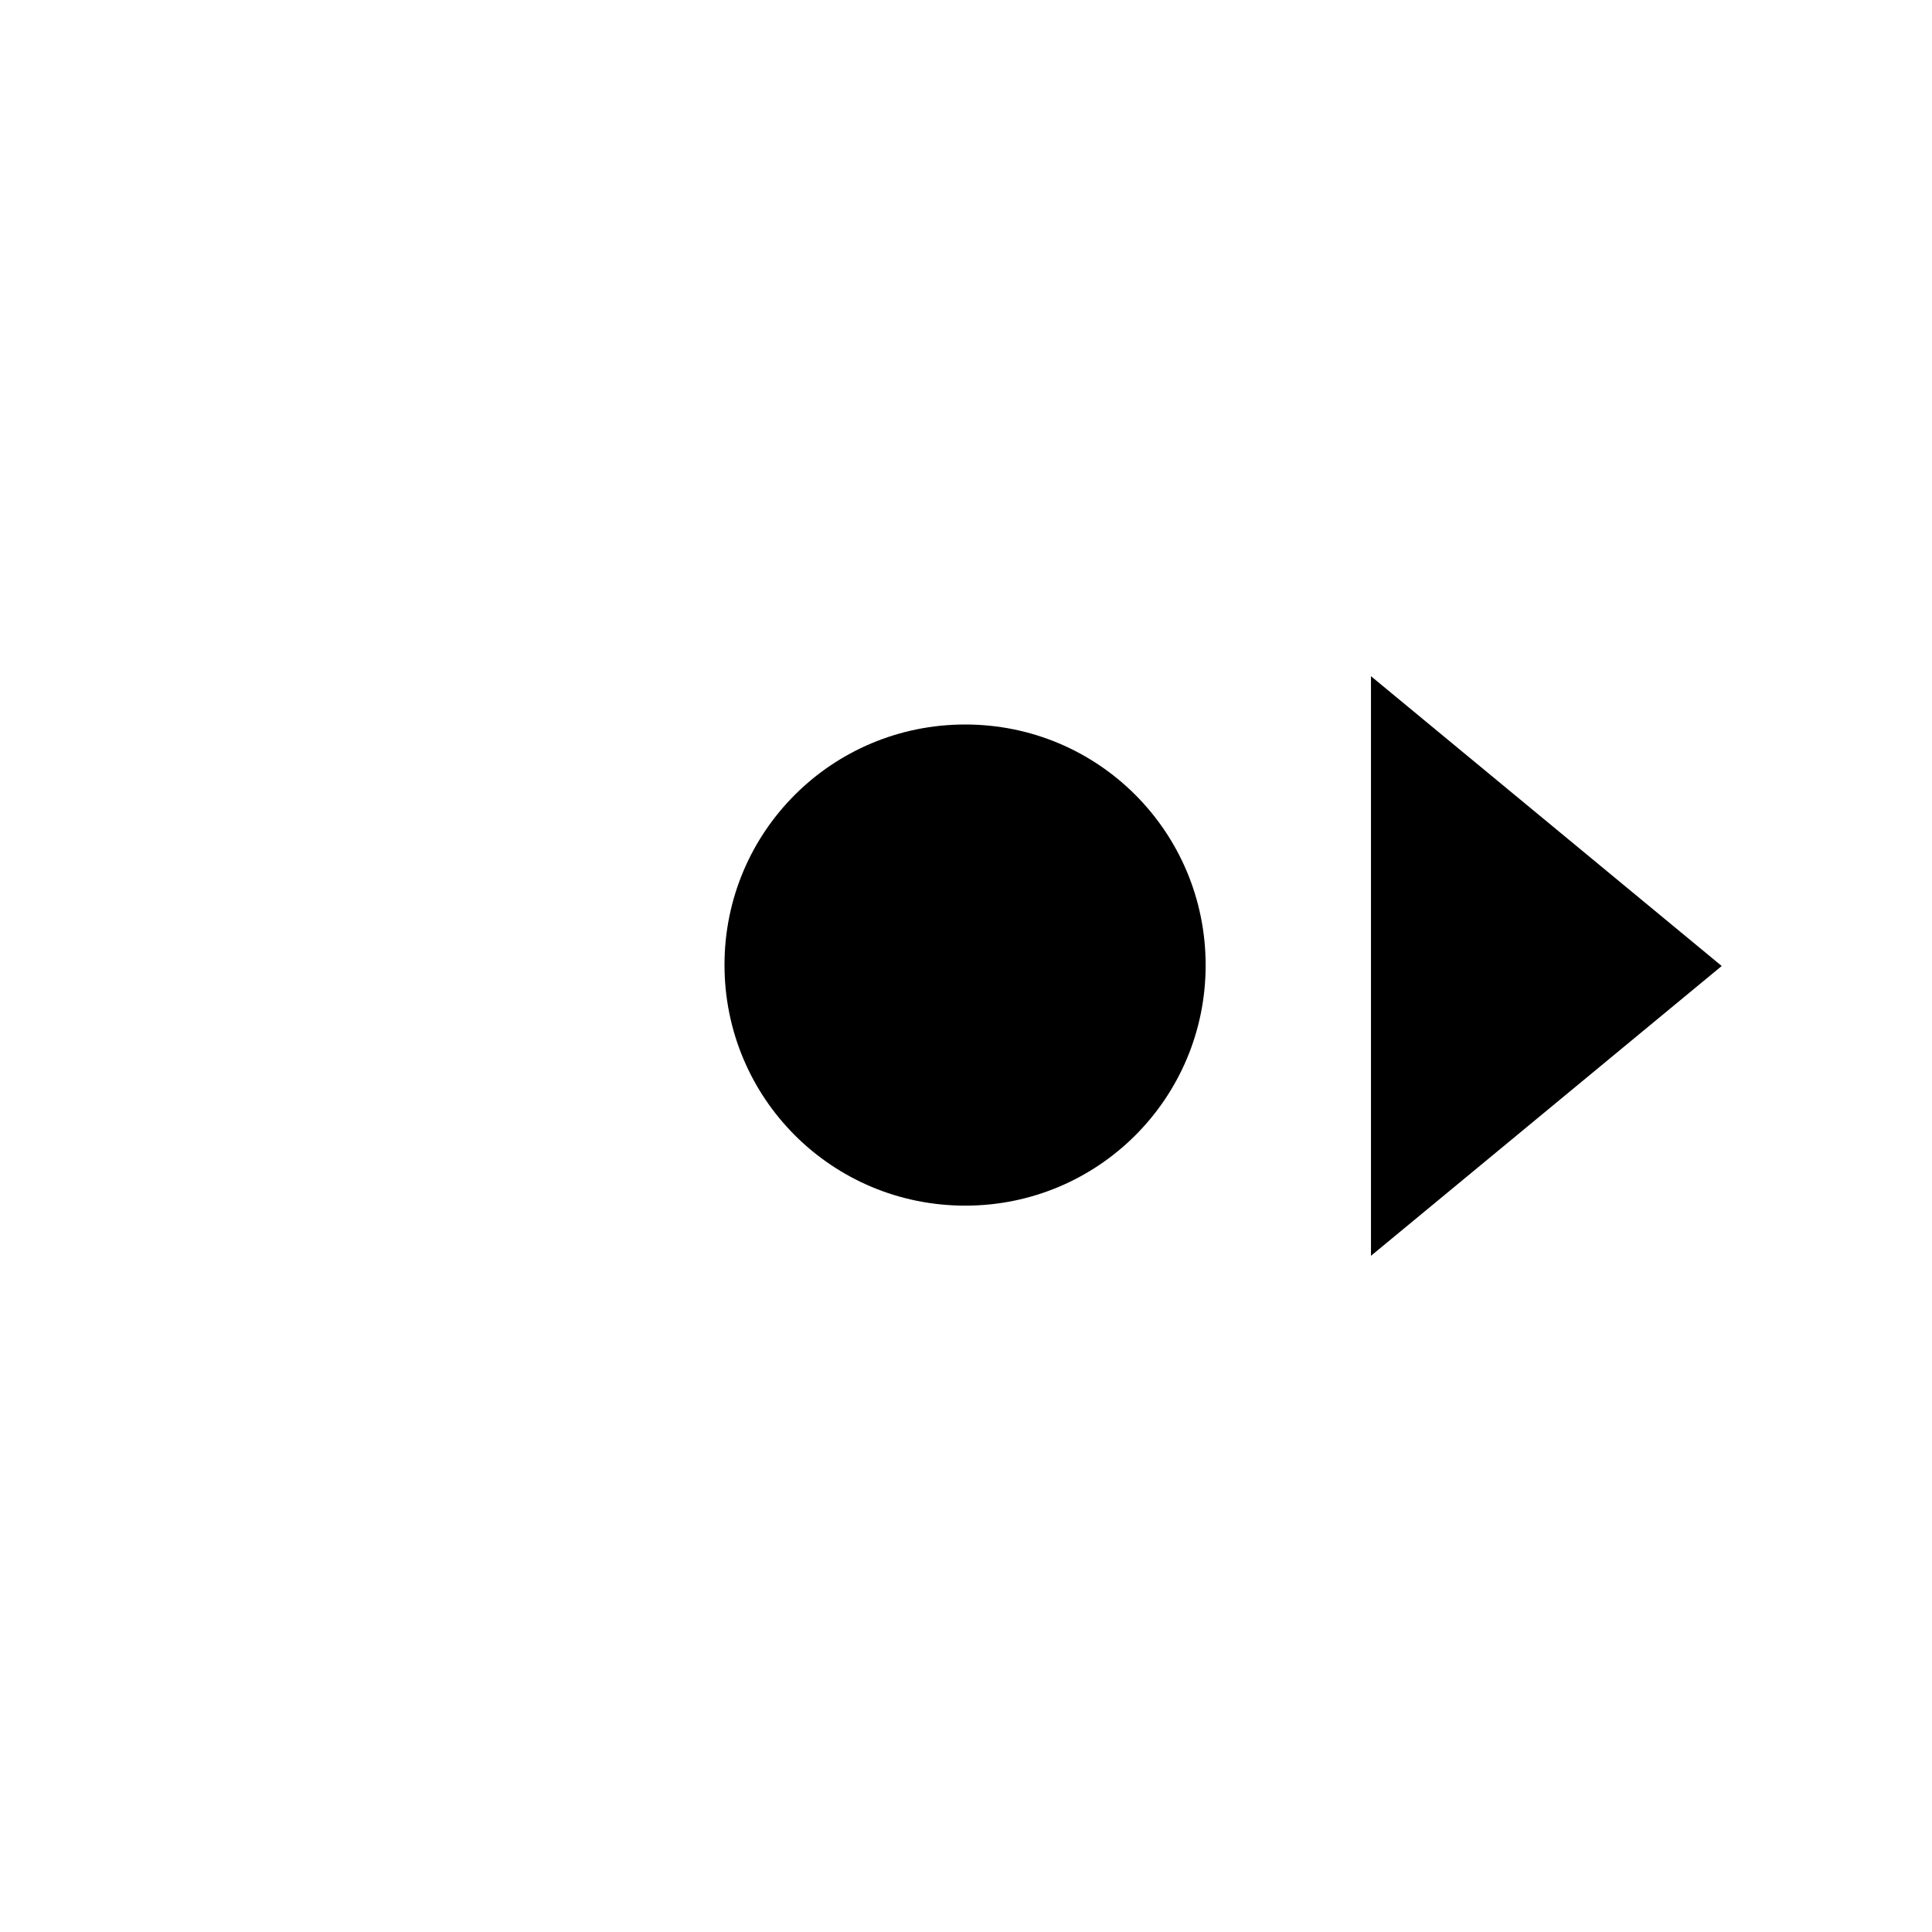
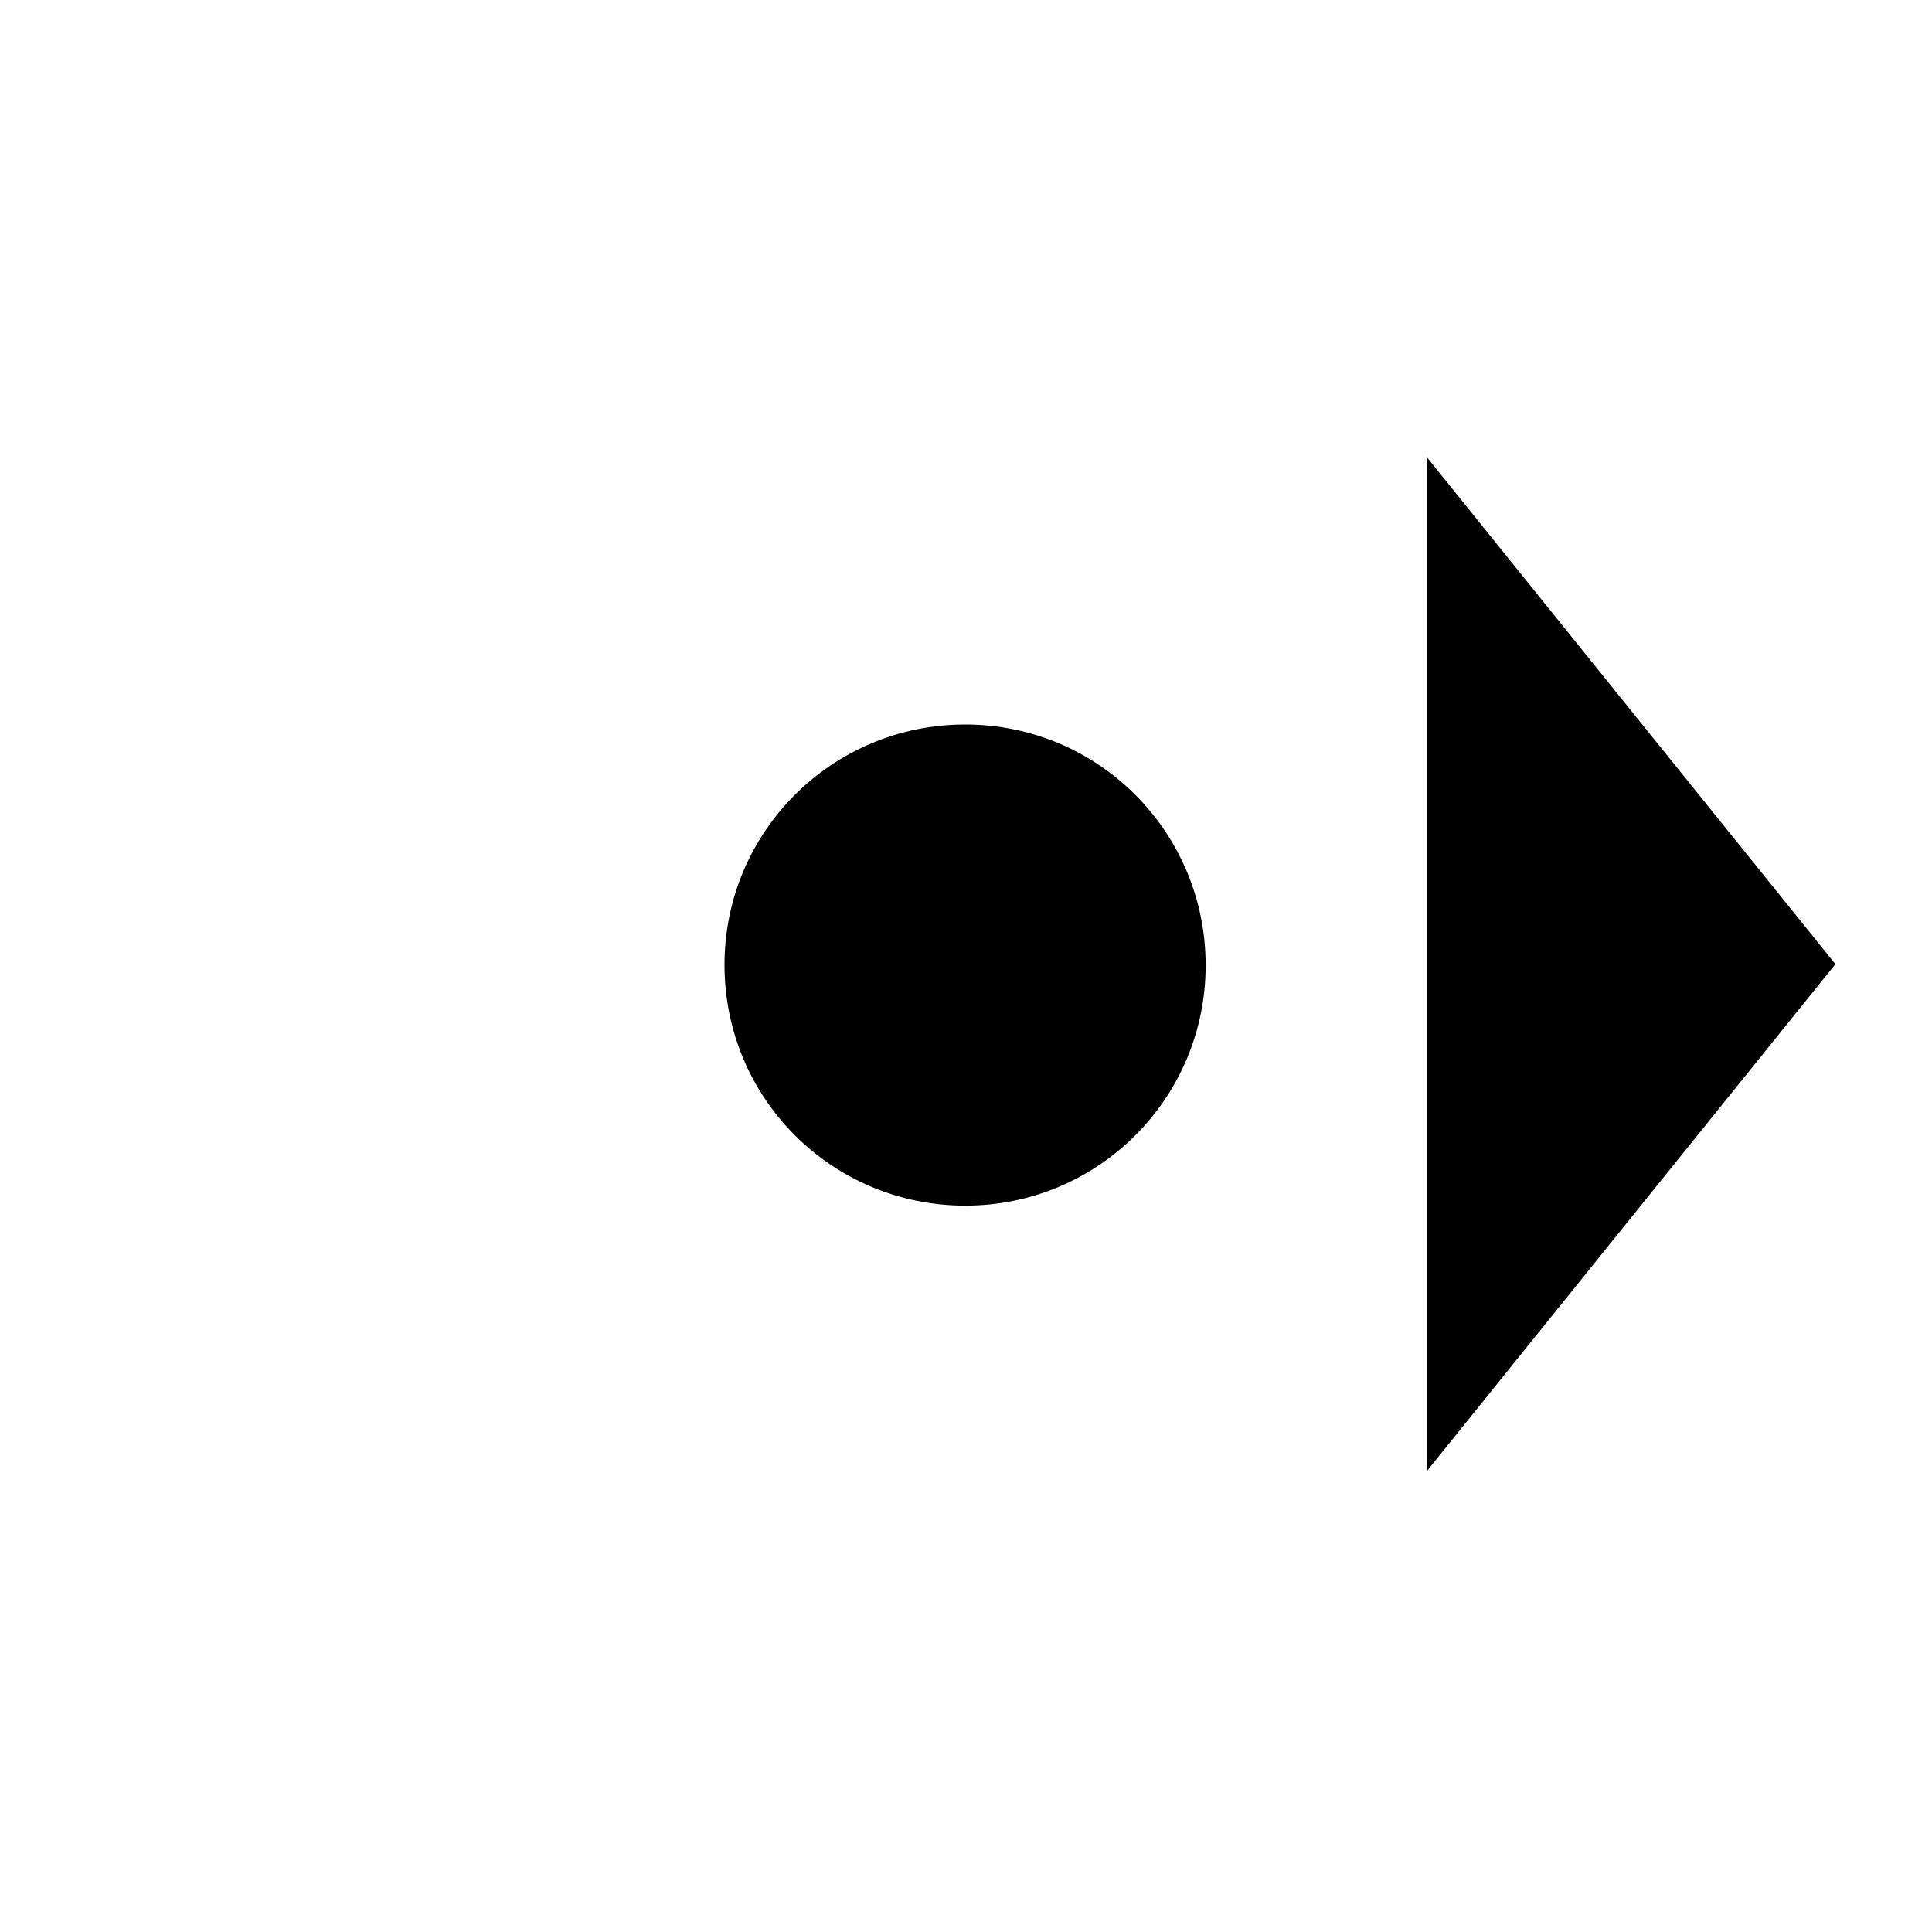
- <svg xmlns="http://www.w3.org/2000/svg" version="1.2" viewBox="0 0 520 520" width="520" height="520">
+ <svg xmlns="http://www.w3.org/2000/svg" version="1.2" viewBox="0 0 520 520" width="20" height="20">
  <style>
		.s0 { fill: #000000 } 
	</style>
-   <path id="Форма 1" fill-rule="evenodd" class="s0" d="m259.8 324.5c-35.9 0-64.8-28.9-64.8-64.8 0-35.8 28.9-64.7 64.8-64.7 35.8 0 64.7 28.9 64.7 64.8 0 35.8-28.9 64.7-64.7 64.7z" />
-   <path id="Форма 3" fill-rule="evenodd" class="s0" d="m369 182l94.4 78-94.4 78z" />
+   <path id="1" fill-rule="evenodd" class="s0" d="m259.8 324.5c-35.9 0-64.8-28.9-64.8-64.8 0-35.8 28.9-64.7 64.8-64.7 35.8 0 64.7 28.9 64.7 64.8 0 35.8-28.9 64.7-64.7 64.7z" />
+   <path id="2" fill-rule="evenodd" class="s0" d="m384 123l110 136.5-110 136.5z" />
</svg>
